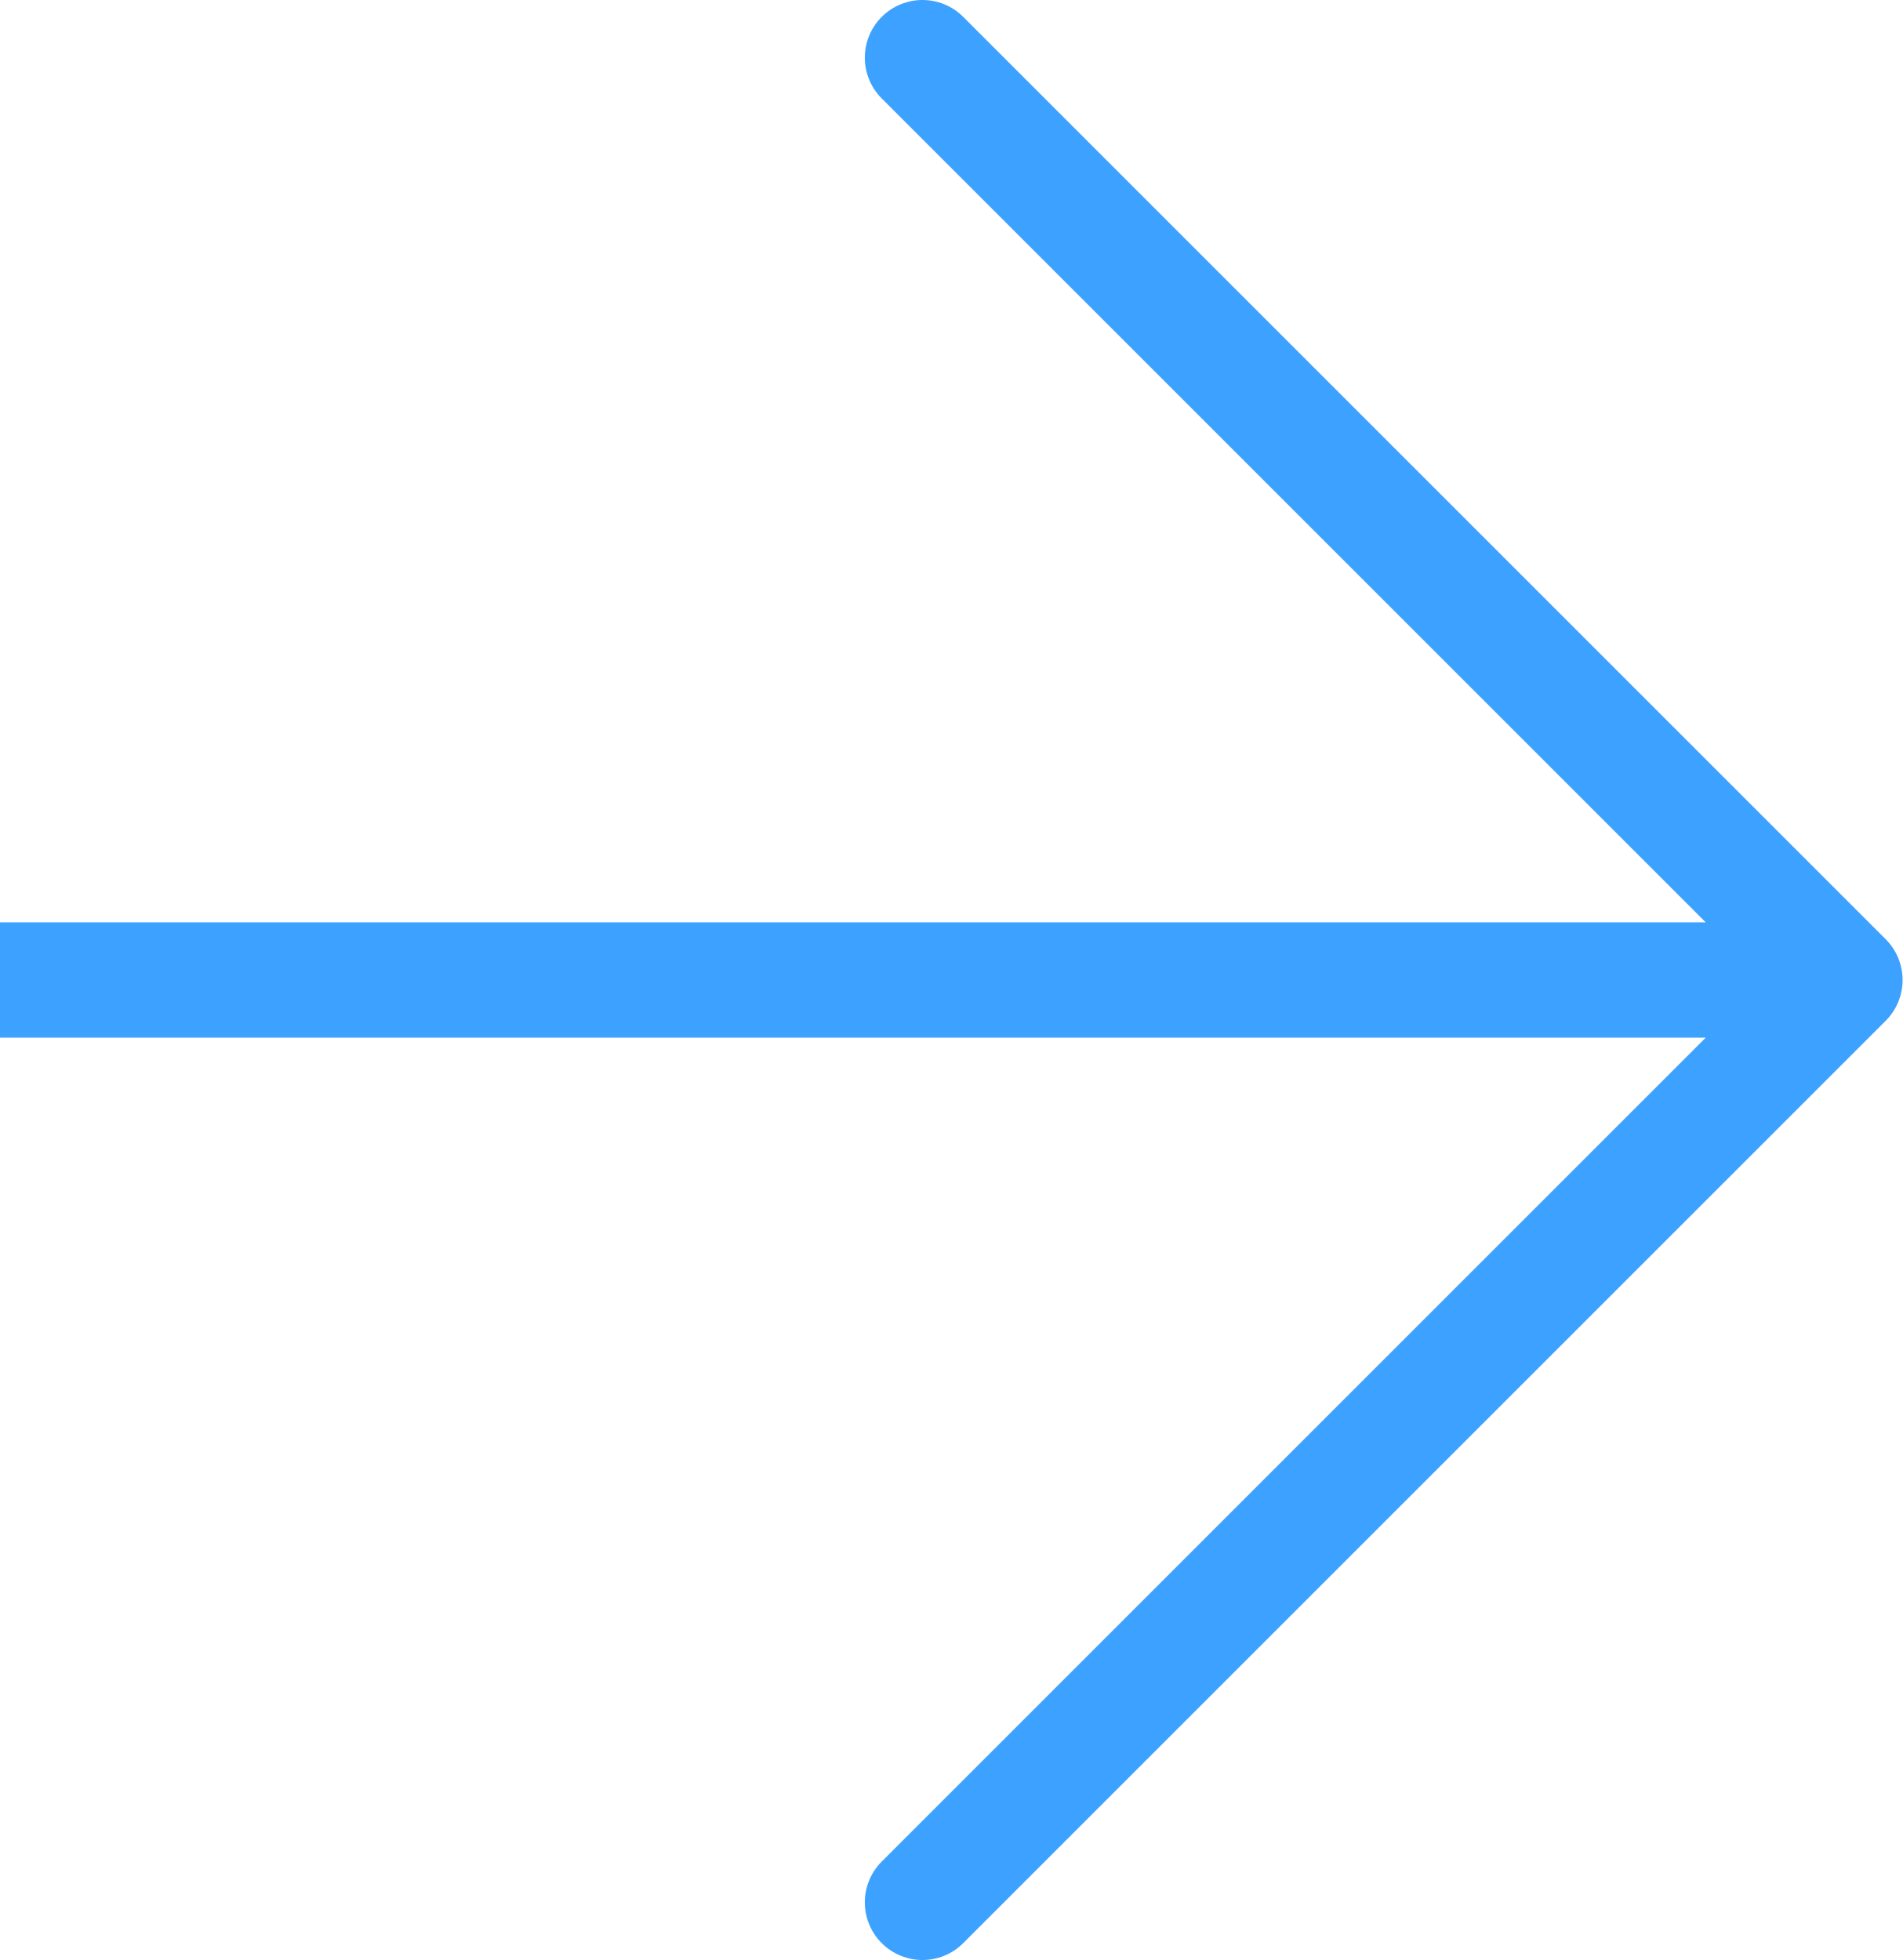
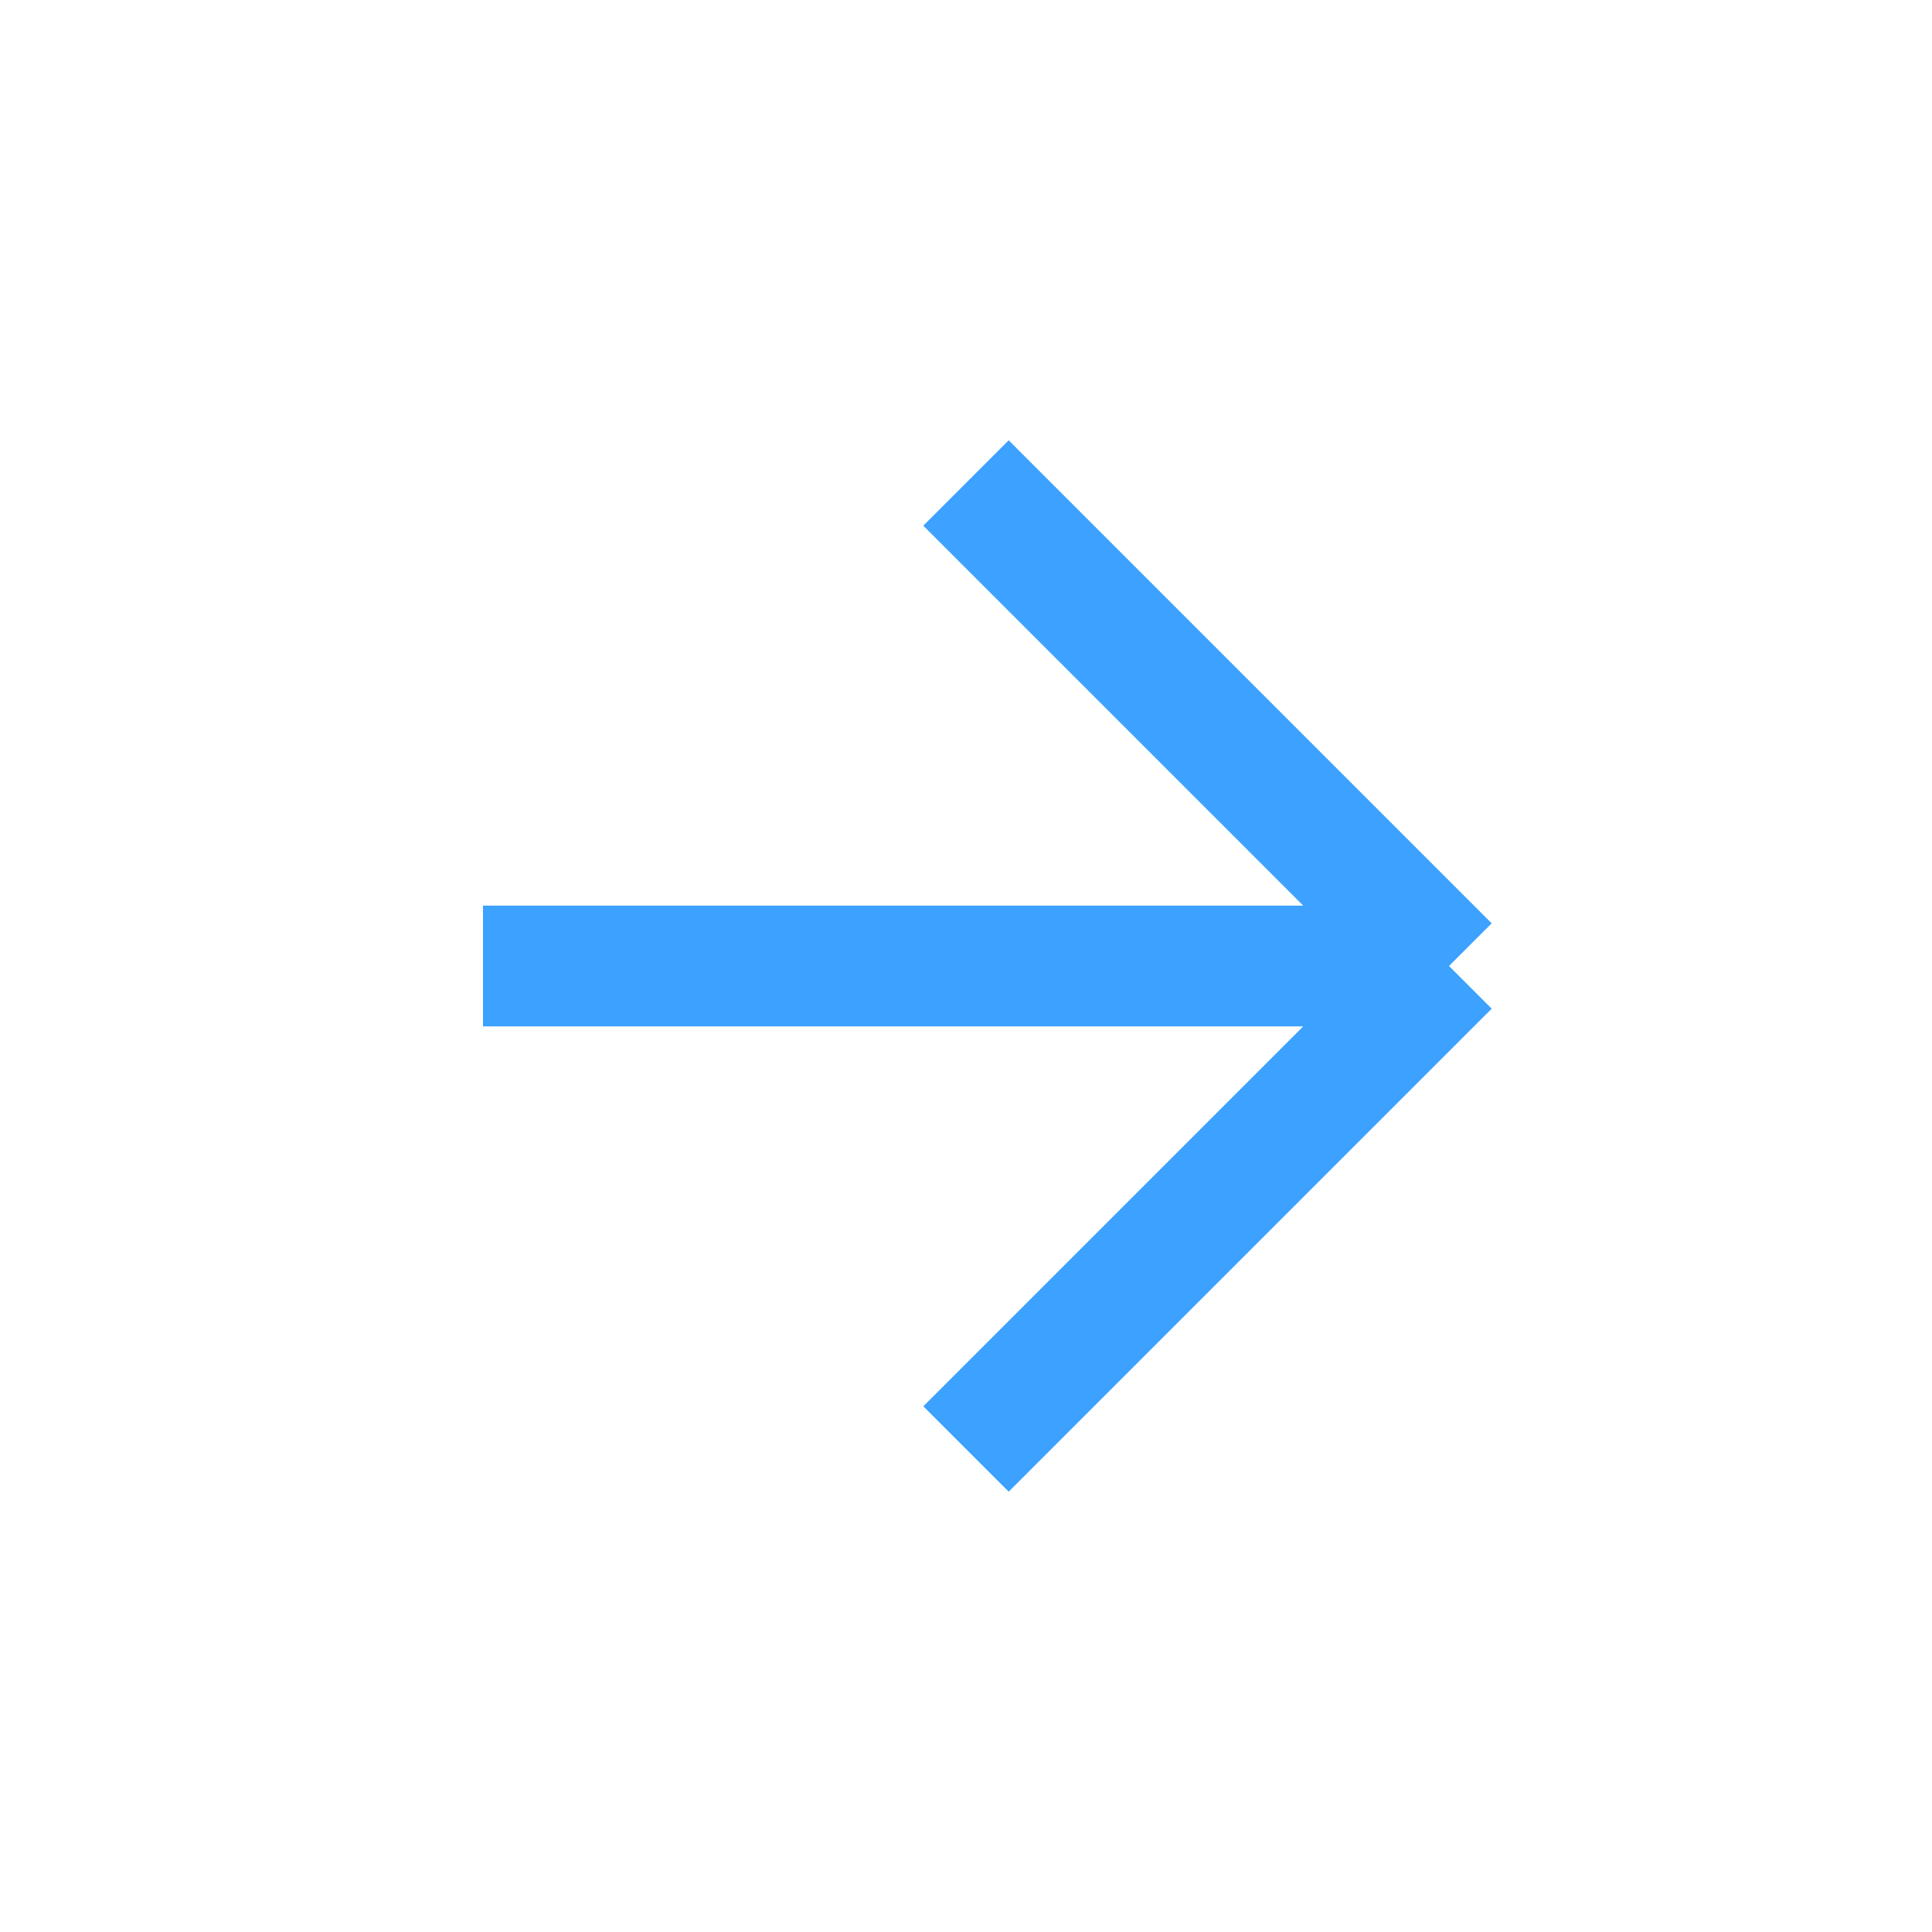
- <svg xmlns="http://www.w3.org/2000/svg" width="33" height="34" viewBox="0 0 33 34" fill="none">
-   <path d="M32 17H0M16 1L32 17L16 1ZM32 17L16 33L32 17Z" stroke="#3CA1FF" stroke-width="2" stroke-linejoin="round" />
+ <svg xmlns="http://www.w3.org/2000/svg" width="32" height="32" viewBox="0 0 32 32" fill="none">
+   <path d="M16 8L24 16M24 16L16 24M24 16H8" stroke="#3CA1FF" stroke-width="2" stroke-linejoin="round" />
</svg>
